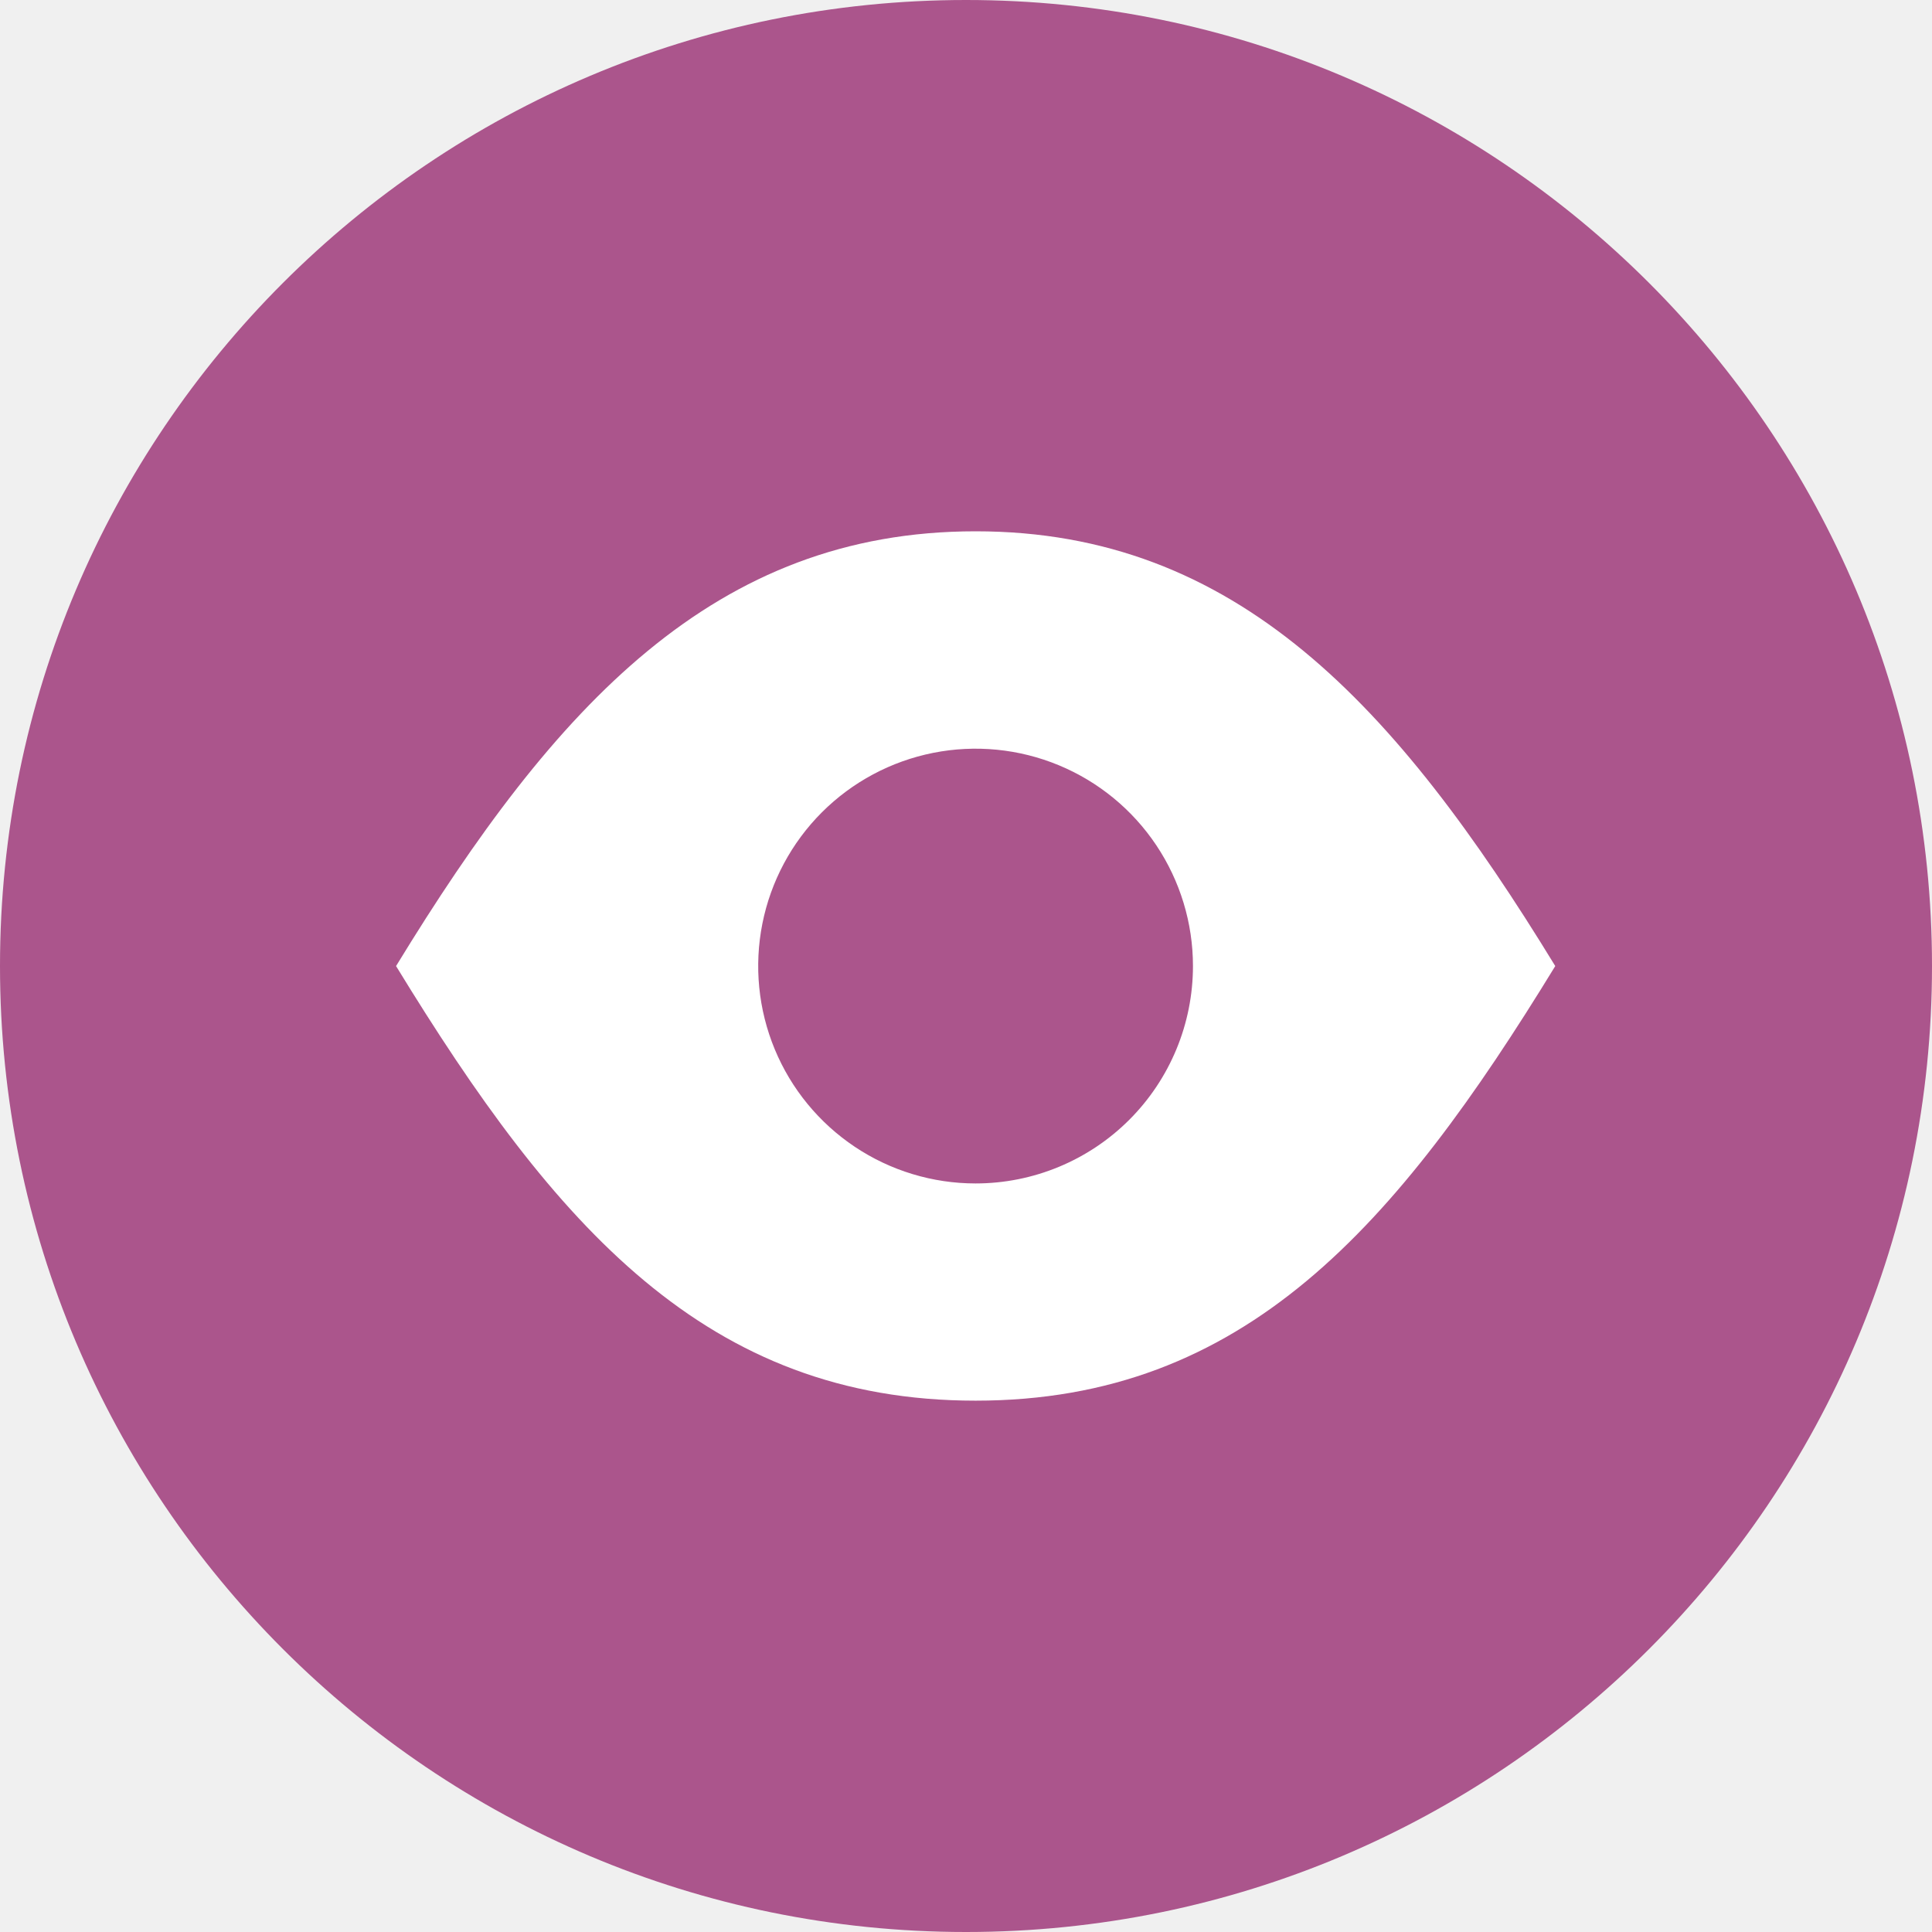
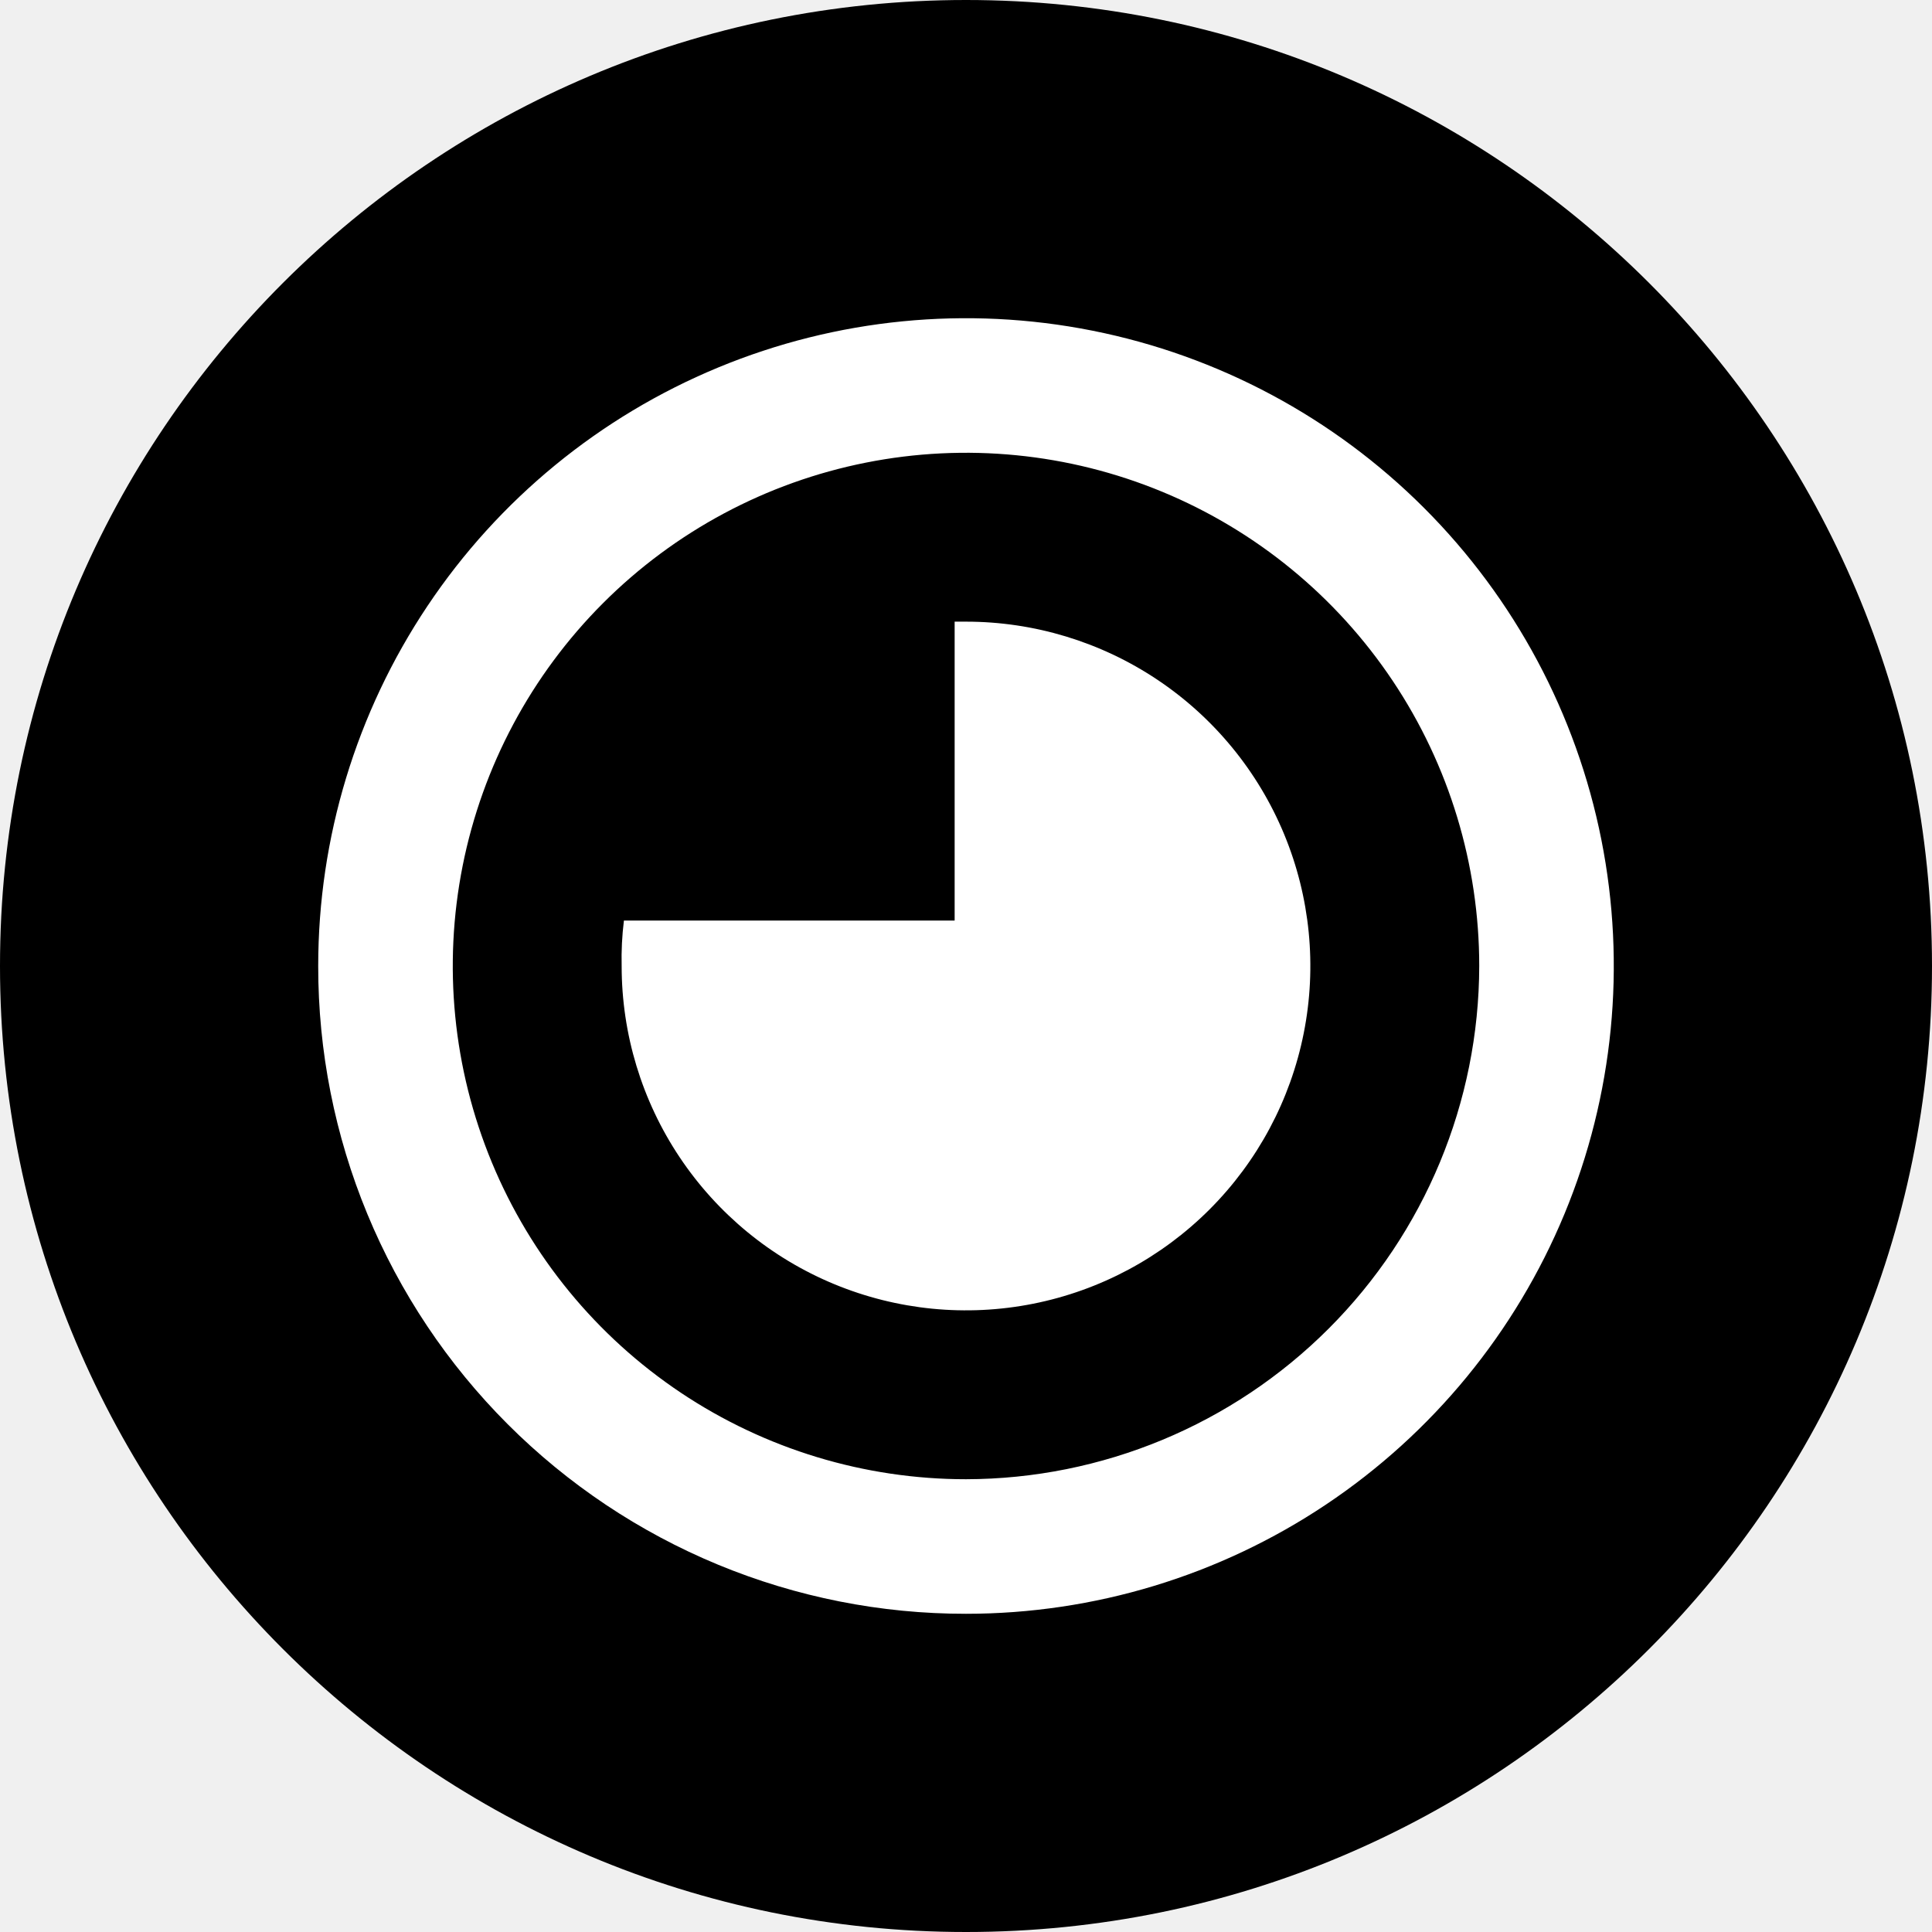
<svg xmlns="http://www.w3.org/2000/svg" width="200" height="200" viewBox="0 0 200 200" fill="none">
-   <circle cx="100" cy="100" r="100" fill="#AB558C" />
-   <path d="M100.992 55C74.001 55 57.492 72.999 41 100.006C57.492 126.997 73.172 144.996 100.992 144.996C128.811 144.996 144.491 126.997 161 100.006C144.491 72.999 127.982 55 100.992 55ZM100.992 122.51C96.541 122.51 92.19 121.19 88.489 118.717C84.789 116.244 81.904 112.73 80.201 108.618C78.498 104.506 78.052 99.981 78.921 95.616C79.789 91.251 81.932 87.241 85.079 84.094C88.227 80.947 92.236 78.804 96.601 77.936C100.967 77.067 105.491 77.513 109.603 79.216C113.715 80.919 117.23 83.804 119.702 87.504C122.175 91.205 123.495 95.556 123.495 100.006C123.495 105.975 121.124 111.698 116.904 115.918C112.684 120.139 106.96 122.51 100.992 122.51V122.51Z" fill="white" />
+   <path d="M100 200C155.228 200 200 155.228 200 100C200 44.772 155.228 0 100 0C44.772 0 0 44.772 0 100C0 155.228 44.772 200 100 200Z" fill="black" />
+   <path fill-rule="evenodd" clip-rule="evenodd" d="M32.941 100C32.941 86.737 36.874 73.772 44.243 62.744C51.611 51.716 62.085 43.121 74.338 38.046C86.591 32.97 100.075 31.642 113.083 34.23C126.091 36.817 138.04 43.204 147.418 52.582C156.796 61.961 163.183 73.909 165.771 86.918C168.358 99.926 167.03 113.409 161.955 125.662C156.879 137.916 148.284 148.389 137.256 155.757C126.228 163.126 113.263 167.059 100 167.059C91.191 167.068 82.467 165.34 74.327 161.973C66.187 158.606 58.791 153.667 52.562 147.438C46.333 141.21 41.394 133.813 38.027 125.673C34.66 117.533 32.932 108.809 32.941 100V100ZM153.13 100C153.13 89.492 150.014 79.22 144.176 70.483C138.338 61.746 130.04 54.936 120.332 50.915C110.624 46.894 99.941 45.842 89.635 47.892C79.329 49.941 69.862 55.002 62.432 62.432C55.002 69.862 49.942 79.329 47.892 89.635C45.842 99.941 46.894 110.624 50.915 120.332C54.936 130.04 61.746 138.338 70.483 144.176C79.22 150.013 89.492 153.129 100 153.129C114.083 153.105 127.583 147.499 137.541 137.541C147.499 127.582 153.105 114.083 153.13 100V100ZM64.353 100C64.316 98.428 64.394 96.855 64.588 95.294H98.824V64.353H100C107.051 64.353 113.943 66.444 119.805 70.361C125.667 74.278 130.236 79.845 132.934 86.359C135.632 92.872 136.338 100.04 134.962 106.954C133.587 113.869 130.192 120.221 125.207 125.206C120.221 130.192 113.87 133.587 106.955 134.962C100.04 136.338 92.872 135.632 86.359 132.934C79.845 130.236 74.278 125.667 70.361 119.804C66.444 113.942 64.353 107.05 64.353 100V100Z" fill="white" />
</svg>
